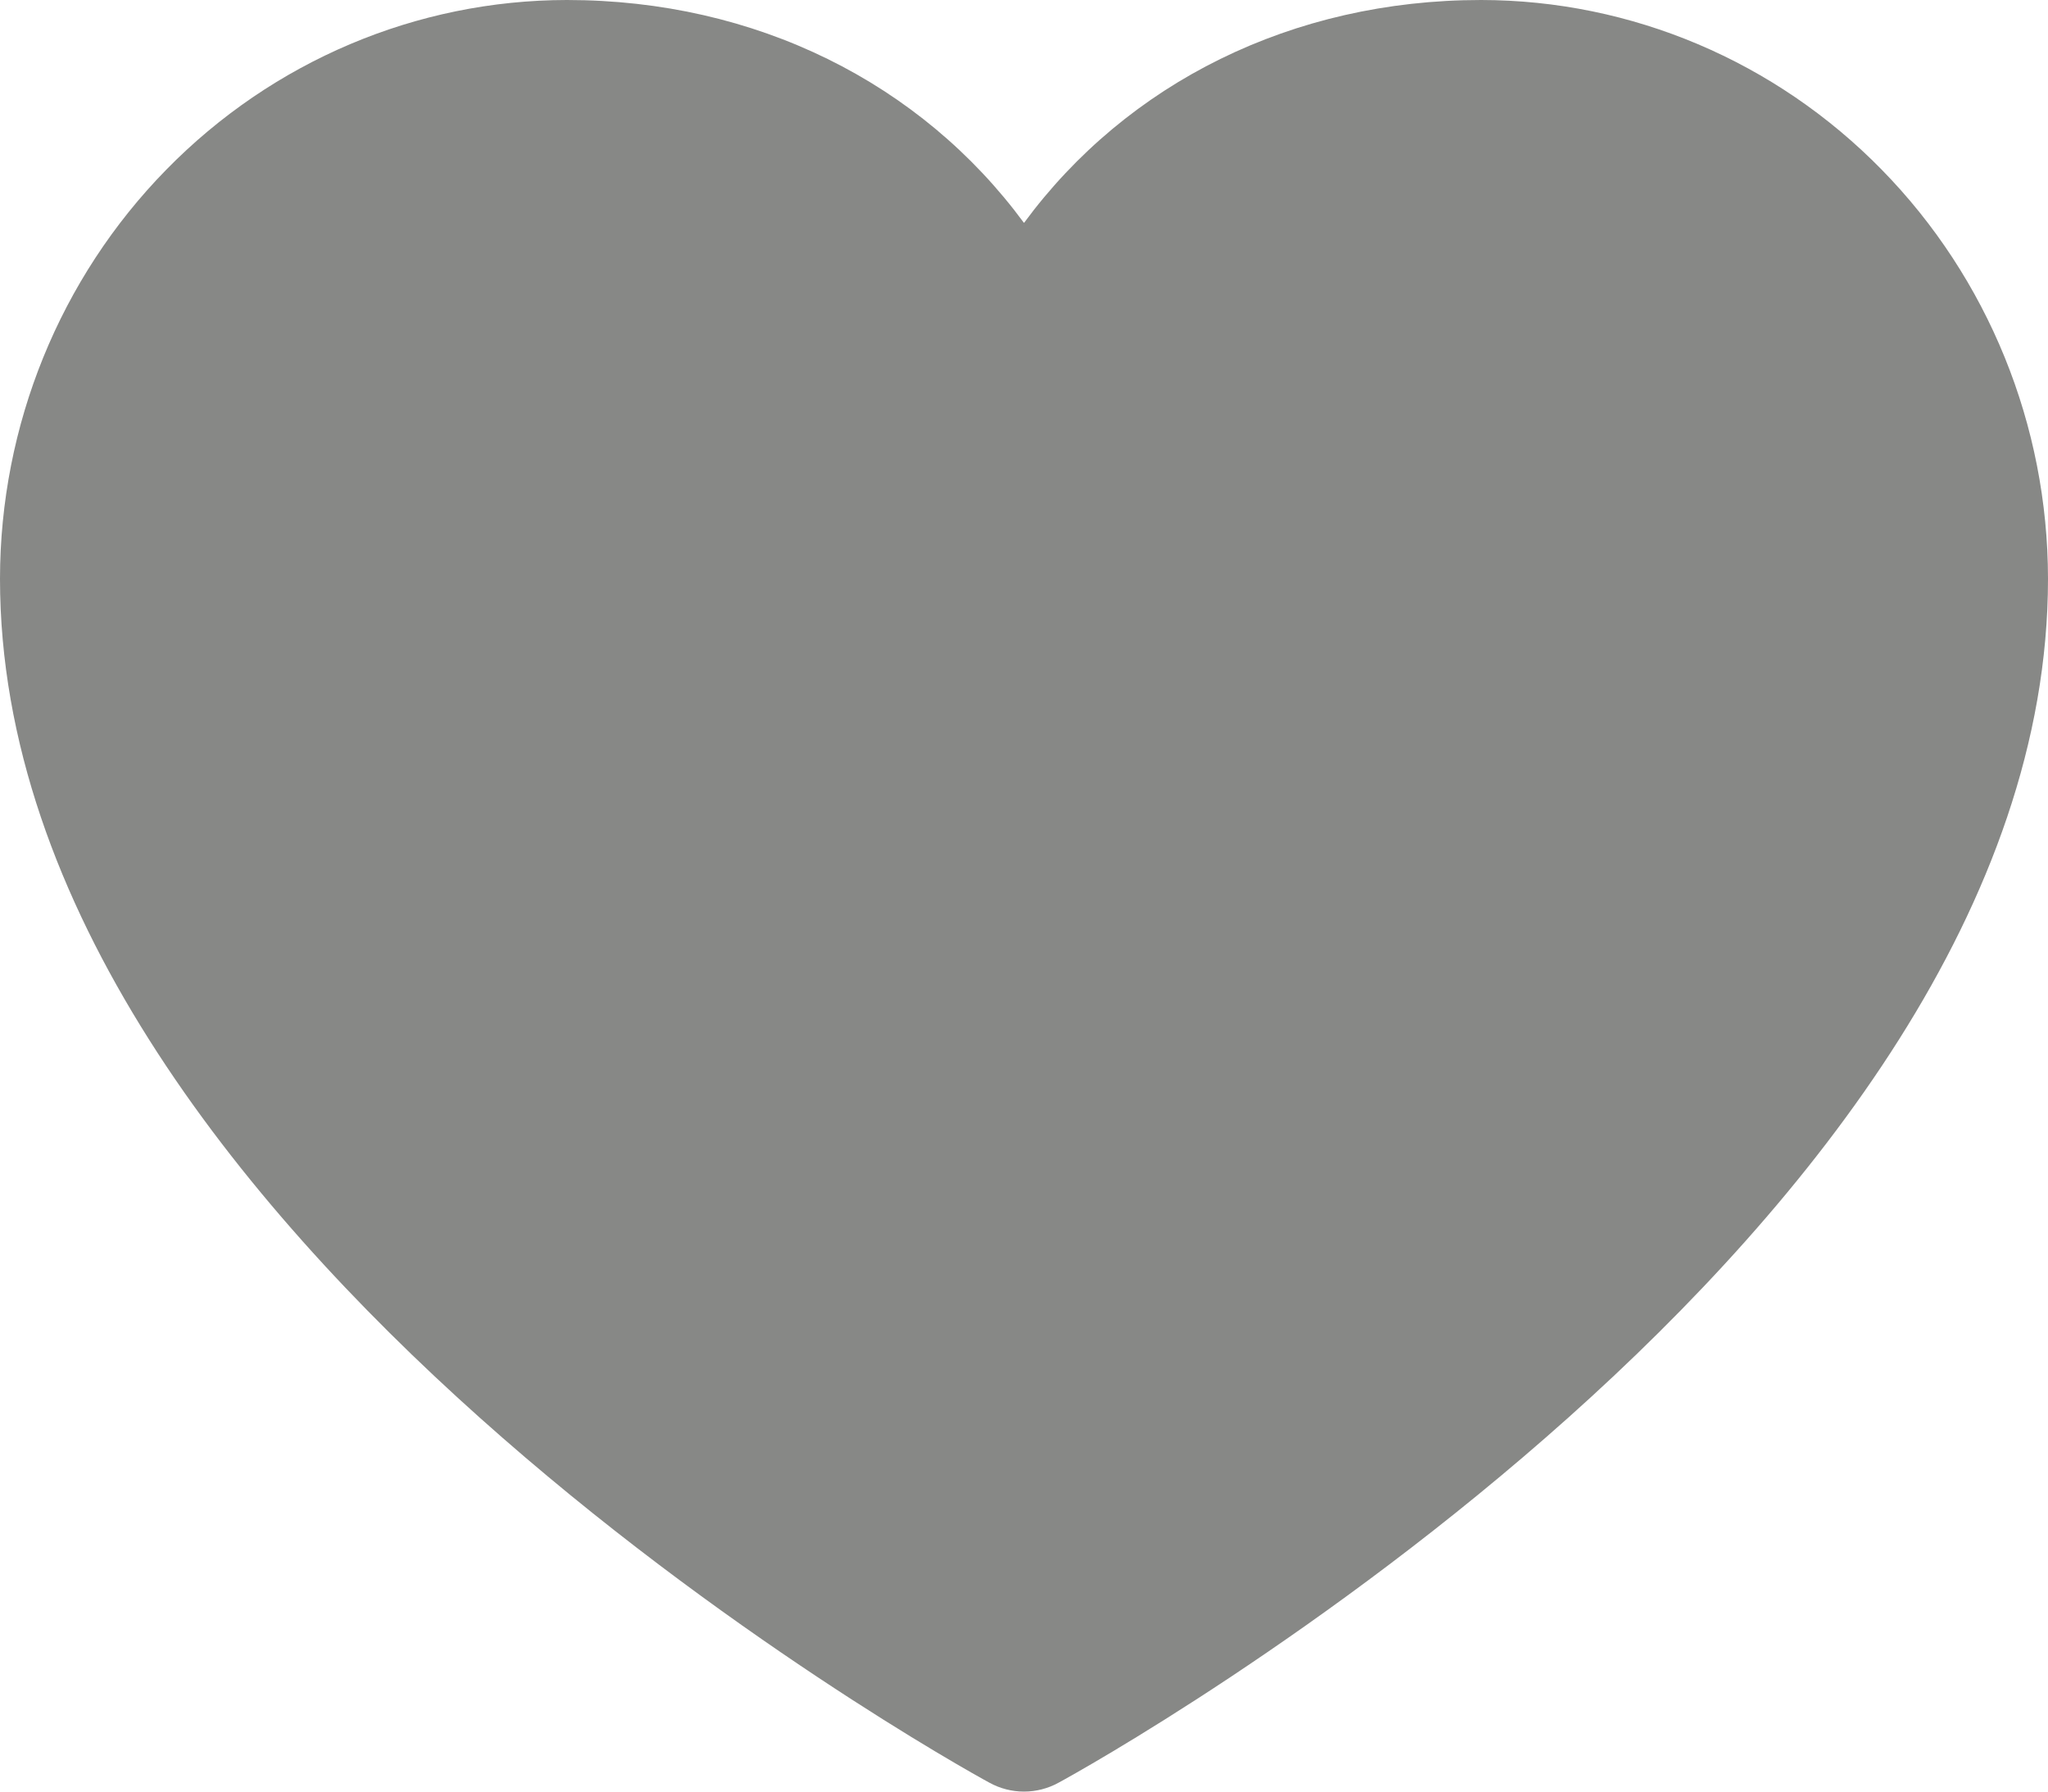
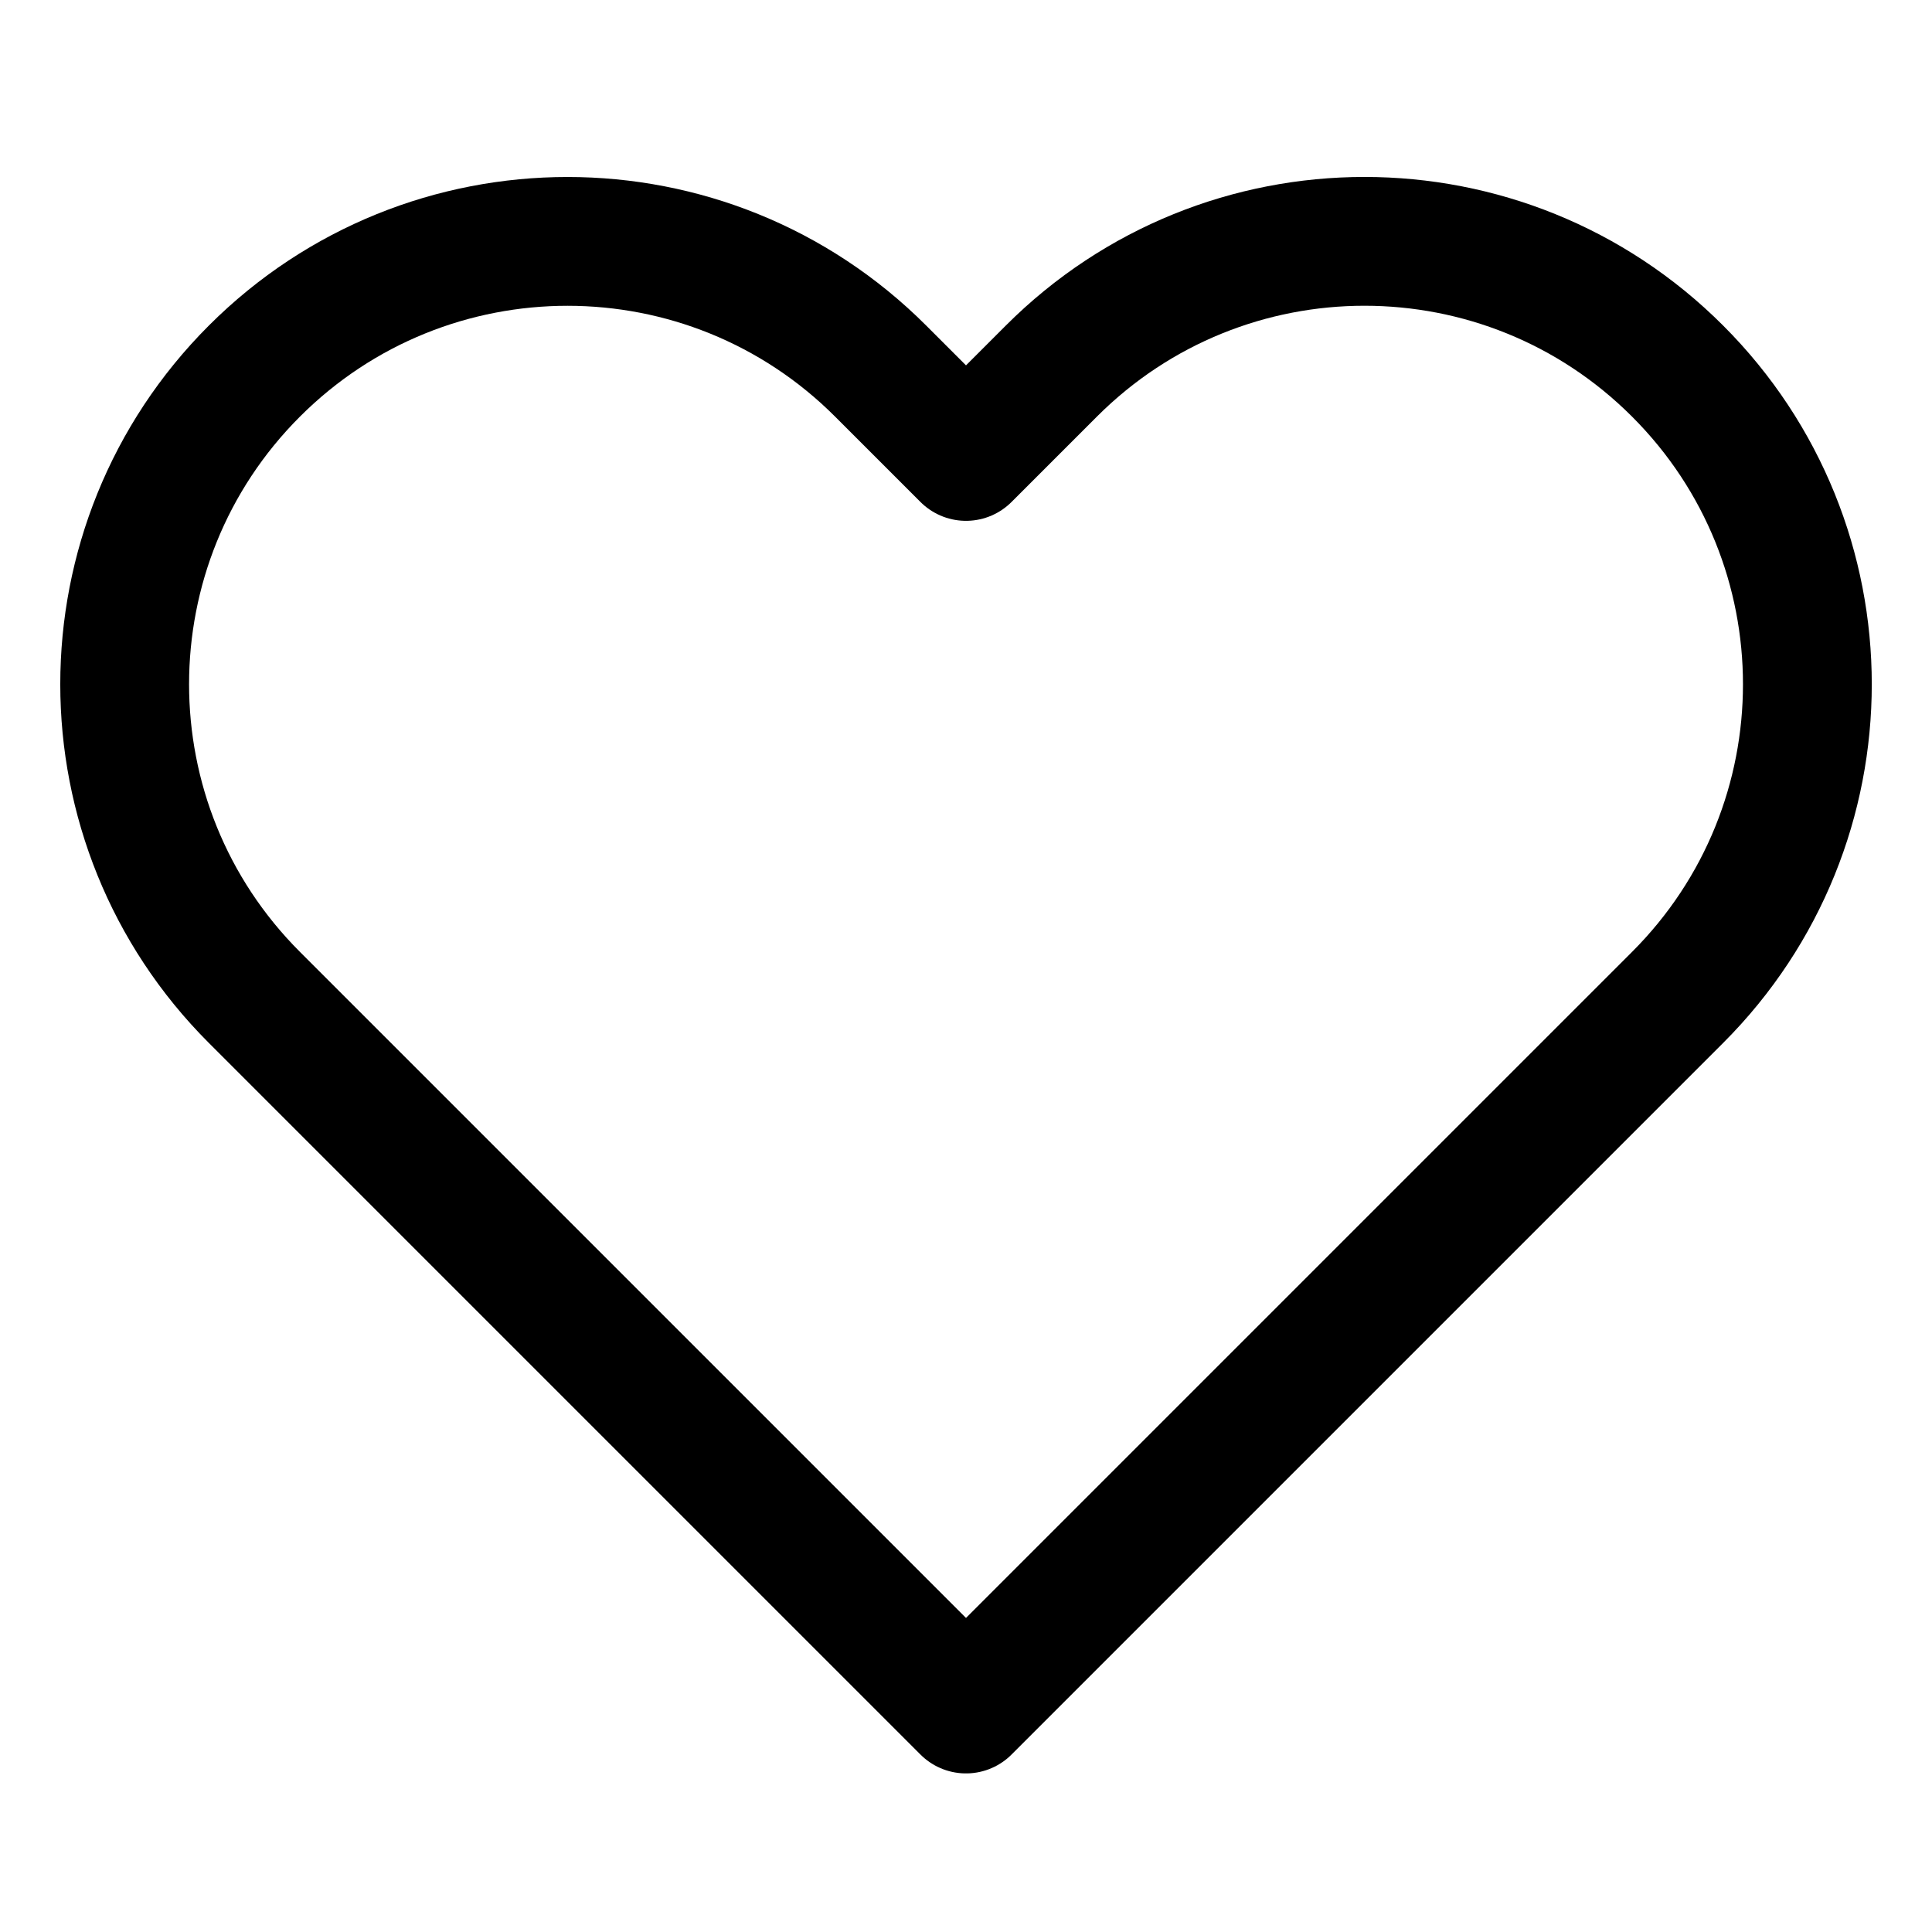
- <svg xmlns="http://www.w3.org/2000/svg" width="16" height="14" viewBox="0 0 16 14" fill="none">
-   <style>path { fill: #878886 !important; }</style>
-   <path d="M16 4.522C16 9.627 8.586 13.76 8.271 13.93C8.188 13.976 8.094 14 8 14C7.906 14 7.812 13.976 7.729 13.93C7.414 13.76 0 9.627 0 4.522C0.001 3.323 0.468 2.174 1.299 1.326C2.129 0.478 3.254 0.001 4.429 0C5.904 0 7.195 0.648 8 1.742C8.805 0.648 10.096 0 11.571 0C12.746 0.001 13.871 0.478 14.701 1.326C15.532 2.174 15.999 3.323 16 4.522Z" fill="#3F527C" />
+ <svg xmlns="http://www.w3.org/2000/svg" width="24" height="24" viewBox="0 0 24 24" fill="none">
+   <path d="M20.84 4.61a5.5 5.5 0 0 0-7.78 0L12 5.67l-1.06-1.06a5.5 5.5 0 0 0-7.78 7.78l1.06 1.06L12 21.23l7.78-7.78 1.06-1.06a5.5 5.5 0 0 0 0-7.78Z" fill="none" stroke="#000" stroke-width="1.6" stroke-linecap="round" stroke-linejoin="round" />
</svg>
